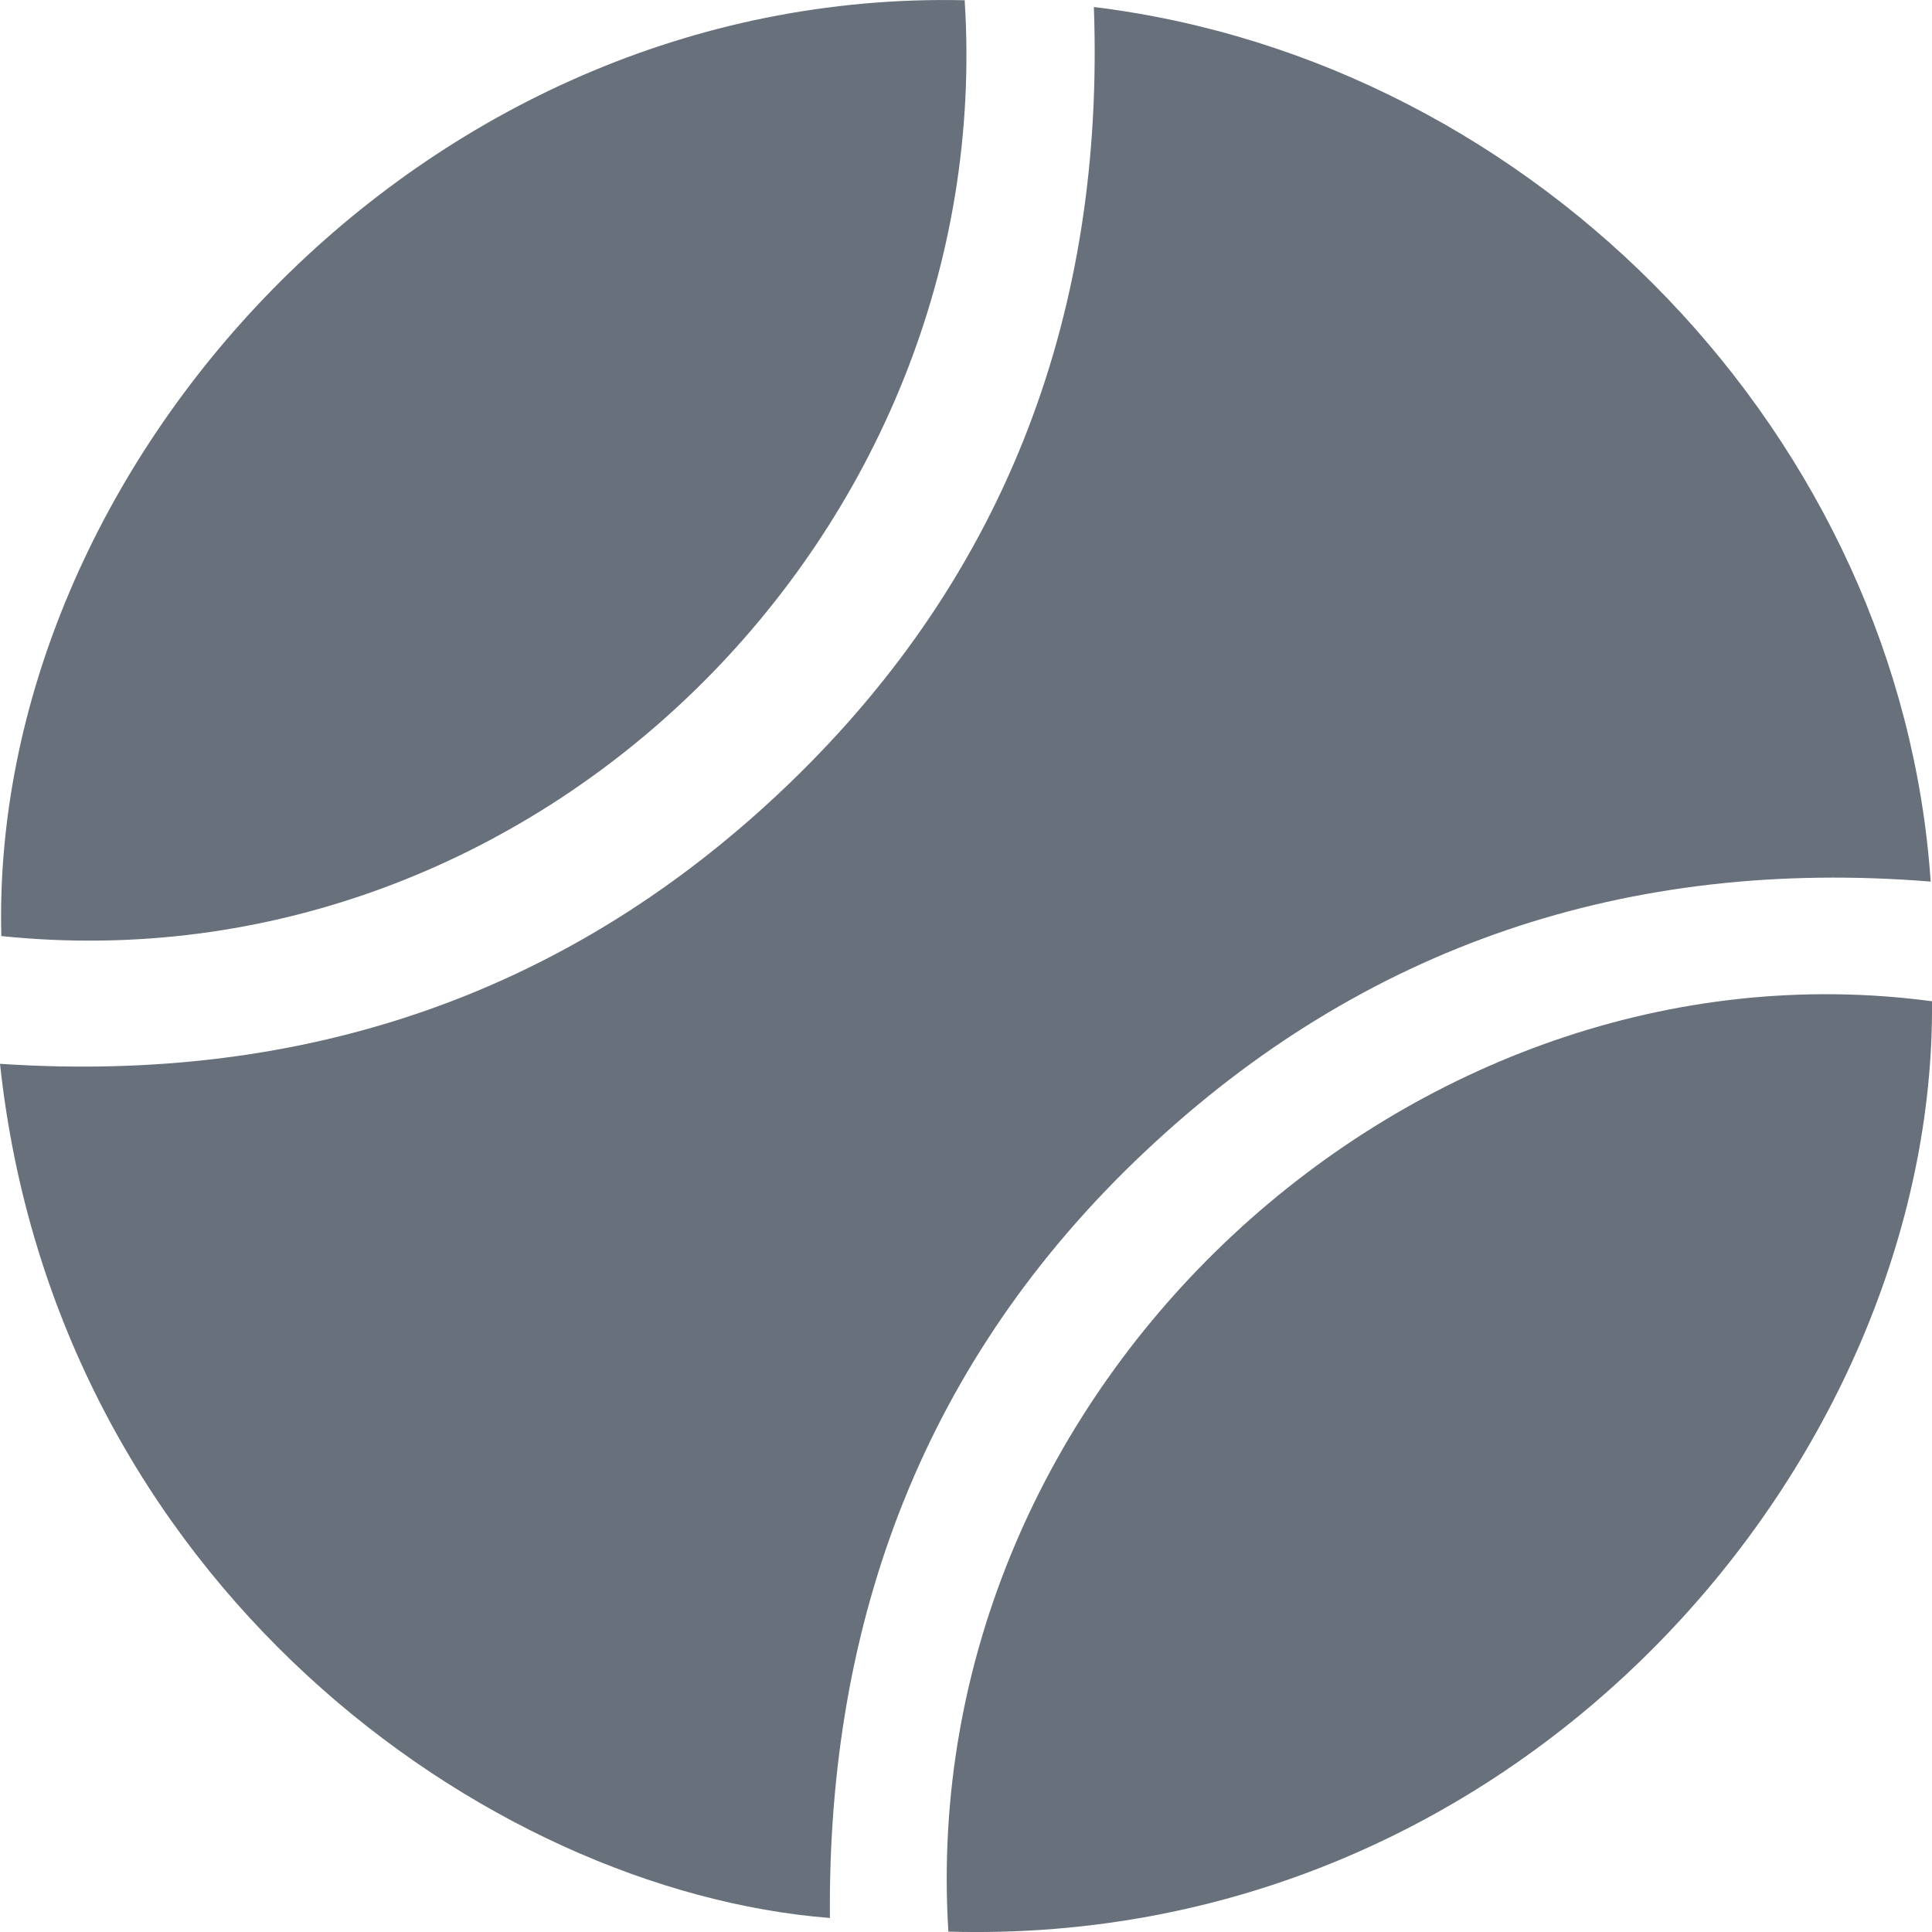
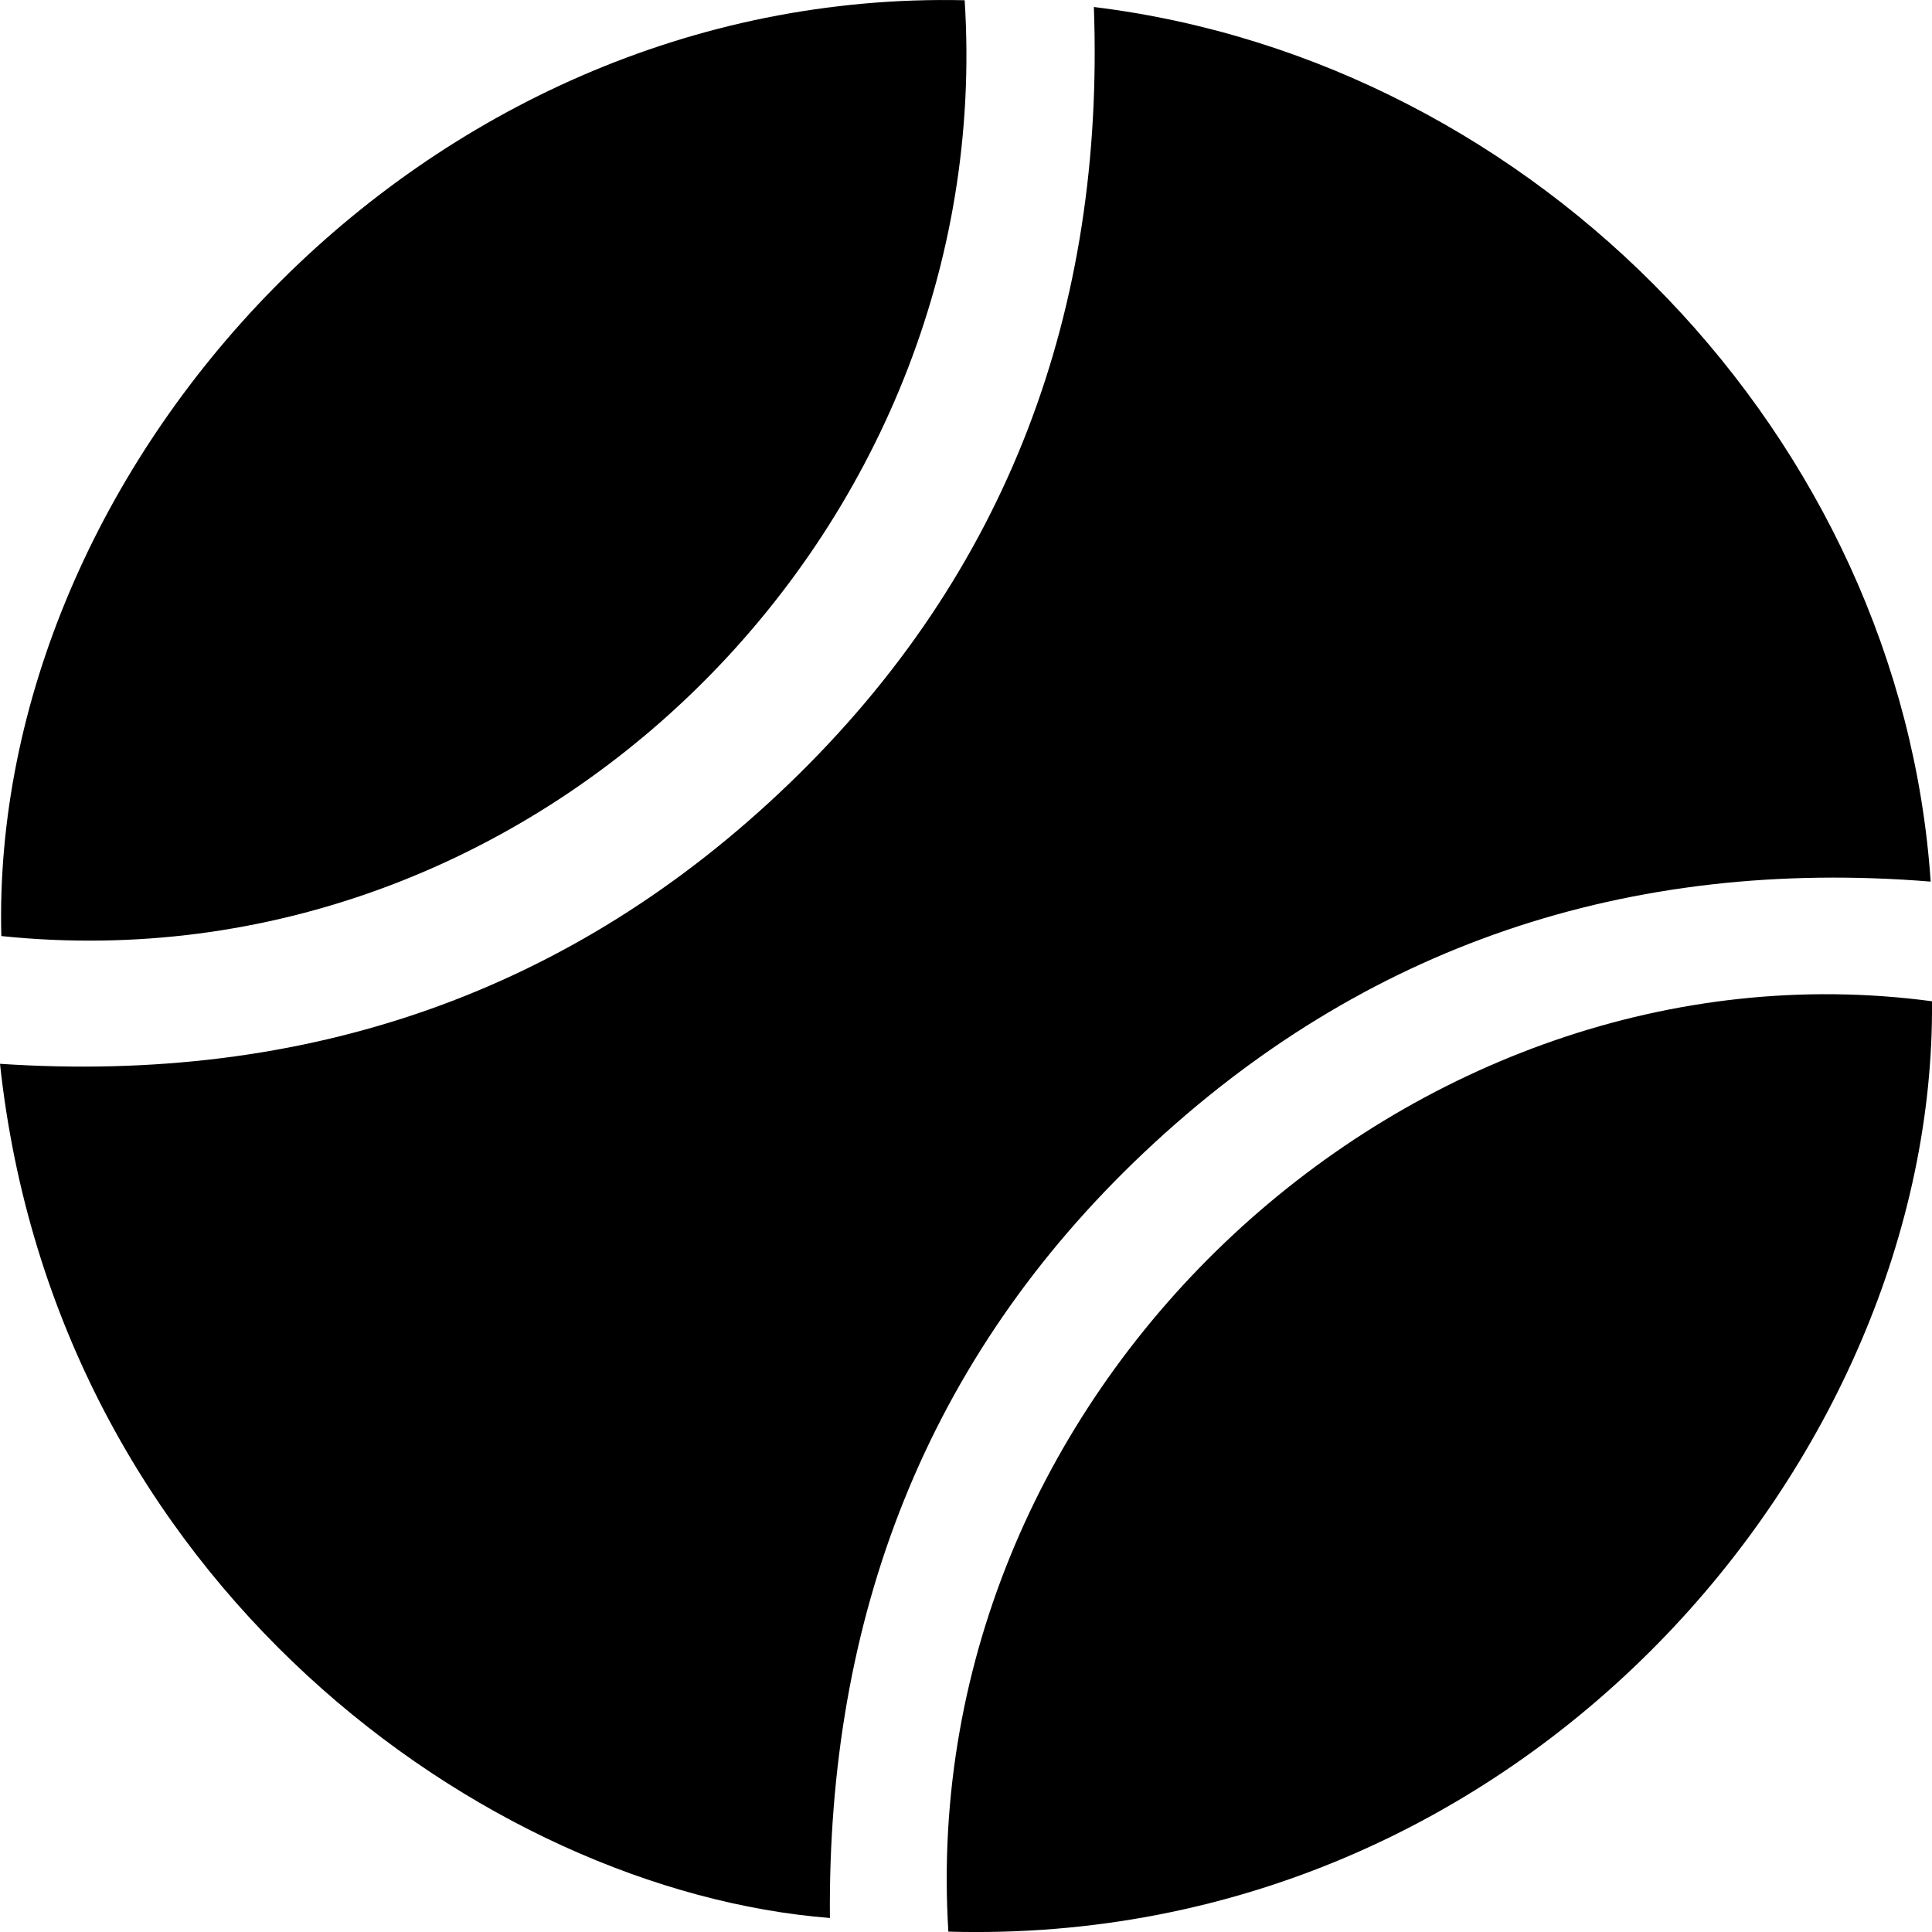
<svg xmlns="http://www.w3.org/2000/svg" width="16" height="16" viewBox="0 0 16 16" fill="none">
-   <path d="M7.989 0.002C8.27 4.406 4.451 8.213 0.011 7.752C-0.09 3.888 3.459 -0.099 7.989 0.002Z" fill="#67707B" />
-   <path d="M0 8.81C2.535 8.979 4.732 8.225 6.535 6.49C8.349 4.744 9.149 2.559 9.059 0.058C12.744 0.509 15.741 3.64 15.989 7.301C13.487 7.098 11.29 7.83 9.476 9.543C7.662 11.255 6.851 13.406 6.873 15.884C4.022 15.659 0.462 13.102 0 8.81Z" fill="#67707B" />
-   <path d="M7.854 15.997C7.572 11.457 11.707 7.718 16 8.292C16.034 12.066 12.631 16.132 7.854 15.997Z" fill="#67707B" />
+   <path d="M7.989 0.002C8.27 4.406 4.451 8.213 0.011 7.752C-0.09 3.888 3.459 -0.099 7.989 0.002Z" fill="currentColor" />
+   <path d="M0 8.81C2.535 8.979 4.732 8.225 6.535 6.49C8.349 4.744 9.149 2.559 9.059 0.058C12.744 0.509 15.741 3.64 15.989 7.301C13.487 7.098 11.29 7.83 9.476 9.543C7.662 11.255 6.851 13.406 6.873 15.884C4.022 15.659 0.462 13.102 0 8.81Z" fill="currentColor" />
+   <path d="M7.854 15.997C7.572 11.457 11.707 7.718 16 8.292C16.034 12.066 12.631 16.132 7.854 15.997Z" fill="currentColor" />
</svg>
